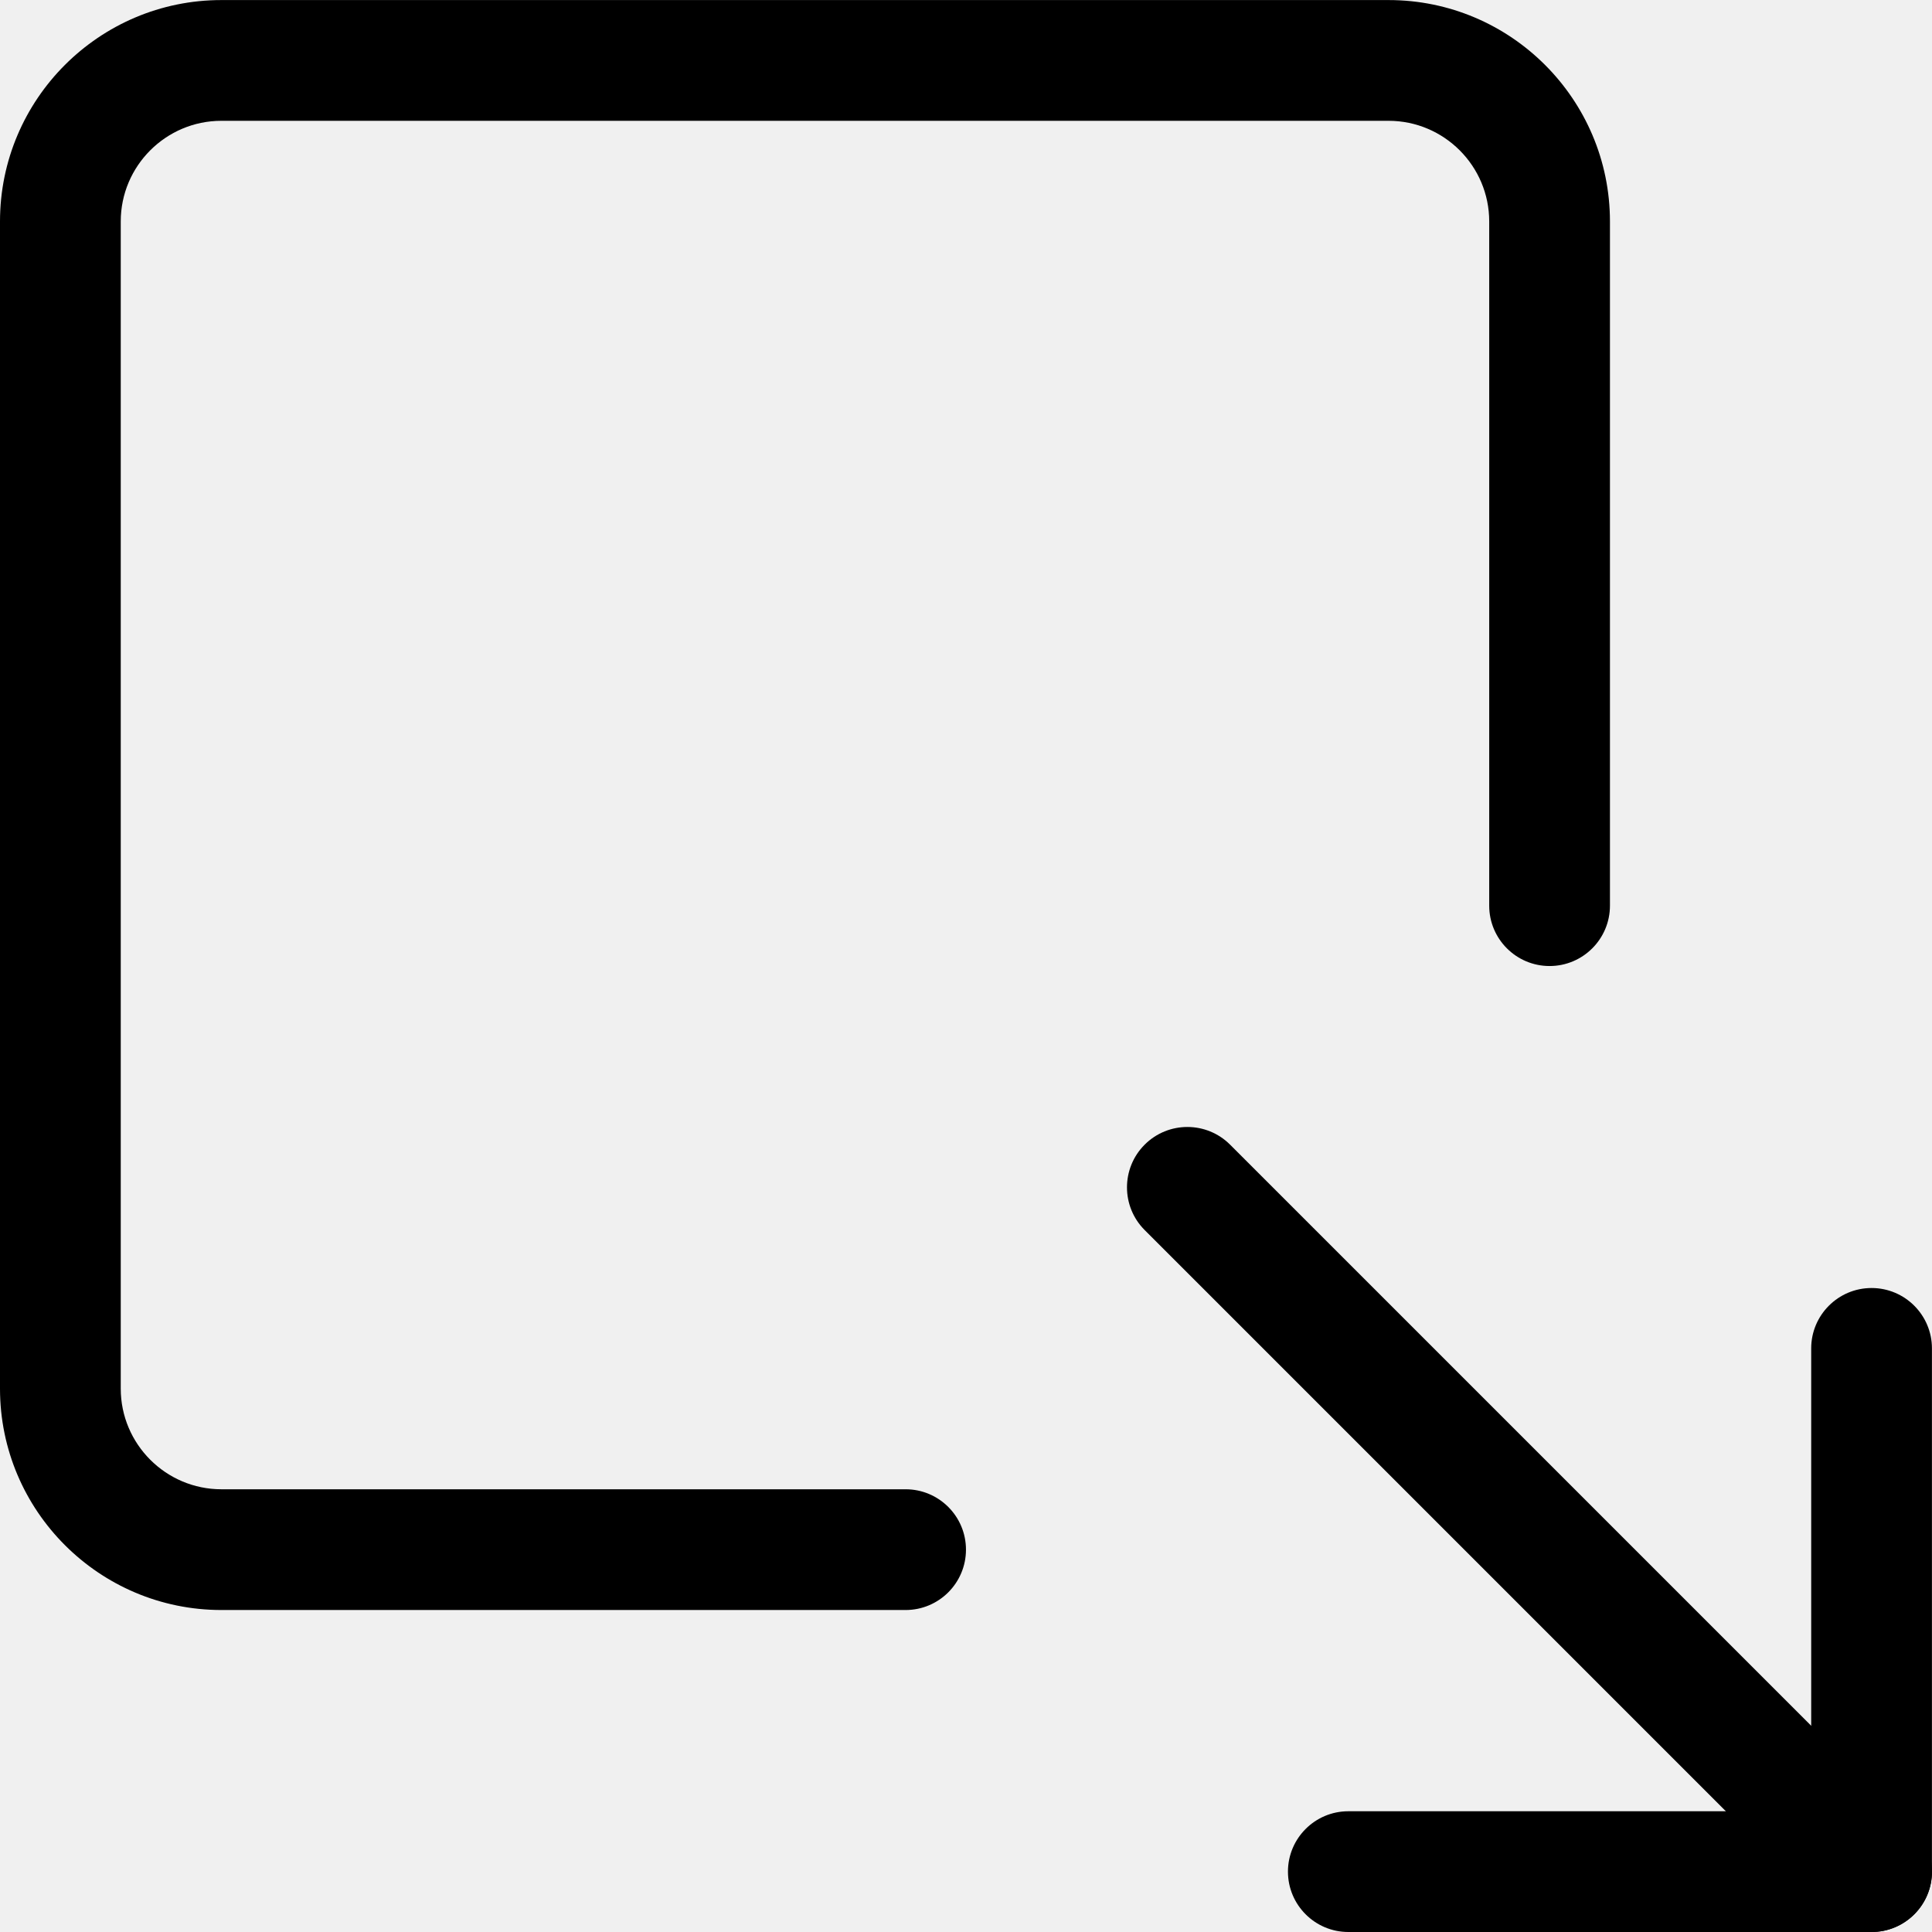
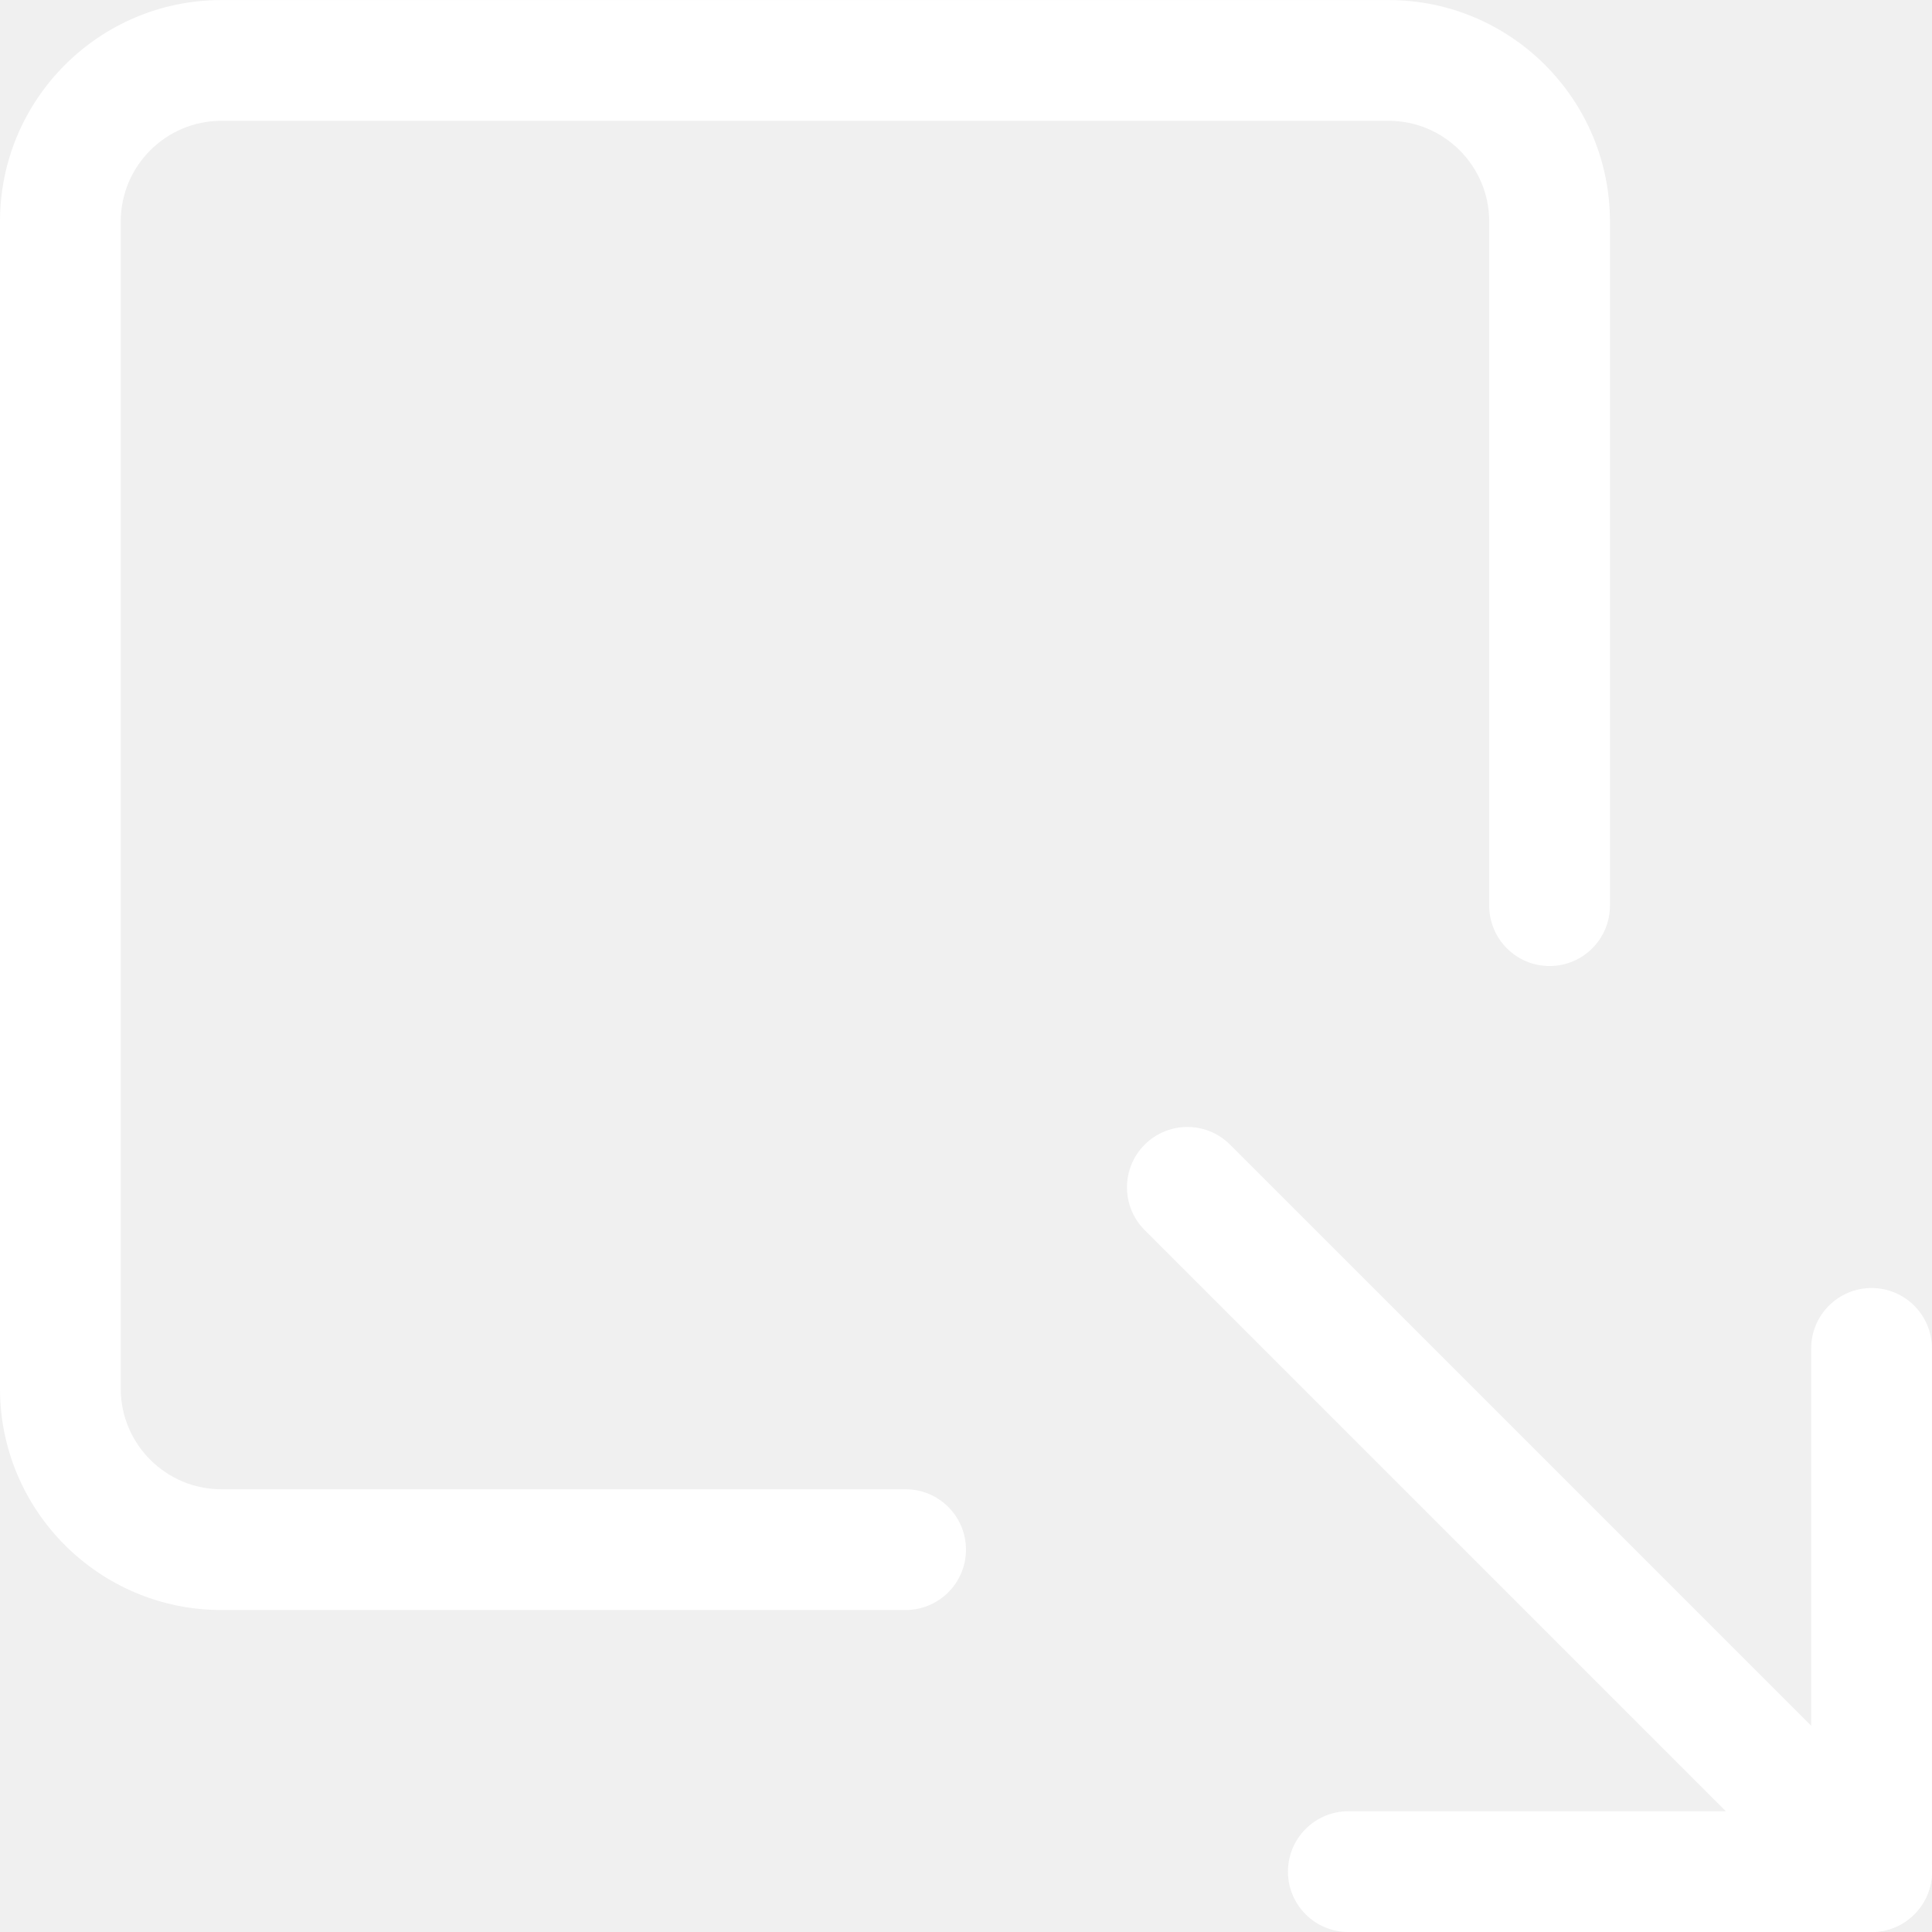
- <svg xmlns="http://www.w3.org/2000/svg" height="512pt" viewBox="0 0 512.016 512" width="512pt">
+ <svg xmlns="http://www.w3.org/2000/svg" height="512pt" viewBox="0 0 512.016 512" width="512pt" fill="#fff">
  <path d="m240 426.676h-181.332c-32.363 0-58.668-26.305-58.668-58.668v-309.332c0-32.363 26.305-58.668 58.668-58.668h309.332c32.363 0 58.668 26.305 58.668 58.668v181.332c0 8.832-7.168 16-16 16s-16-7.168-16-16v-181.332c0-14.699-11.969-26.668-26.668-26.668h-309.332c-14.699 0-26.668 11.969-26.668 26.668v309.332c0 14.699 11.969 26.668 26.668 26.668h181.332c8.832 0 16 7.168 16 16s-7.168 16-16 16zm0 0" />
  <path d="m496 512.008h-138.668c-8.832 0-16-7.168-16-16 0-8.832 7.168-16 16-16h122.668v-122.668c0-8.832 7.168-16 16-16s16 7.168 16 16v138.668c0 8.832-7.168 16-16 16zm0 0" />
  <path d="m496 512.008c-4.098 0-8.191-1.559-11.309-4.691l-181.332-181.336c-6.25-6.25-6.25-16.383 0-22.633s16.383-6.25 22.637 0l181.332 181.332c6.25 6.25 6.25 16.383 0 22.637-3.137 3.133-7.23 4.691-11.328 4.691zm0 0" />
</svg>
